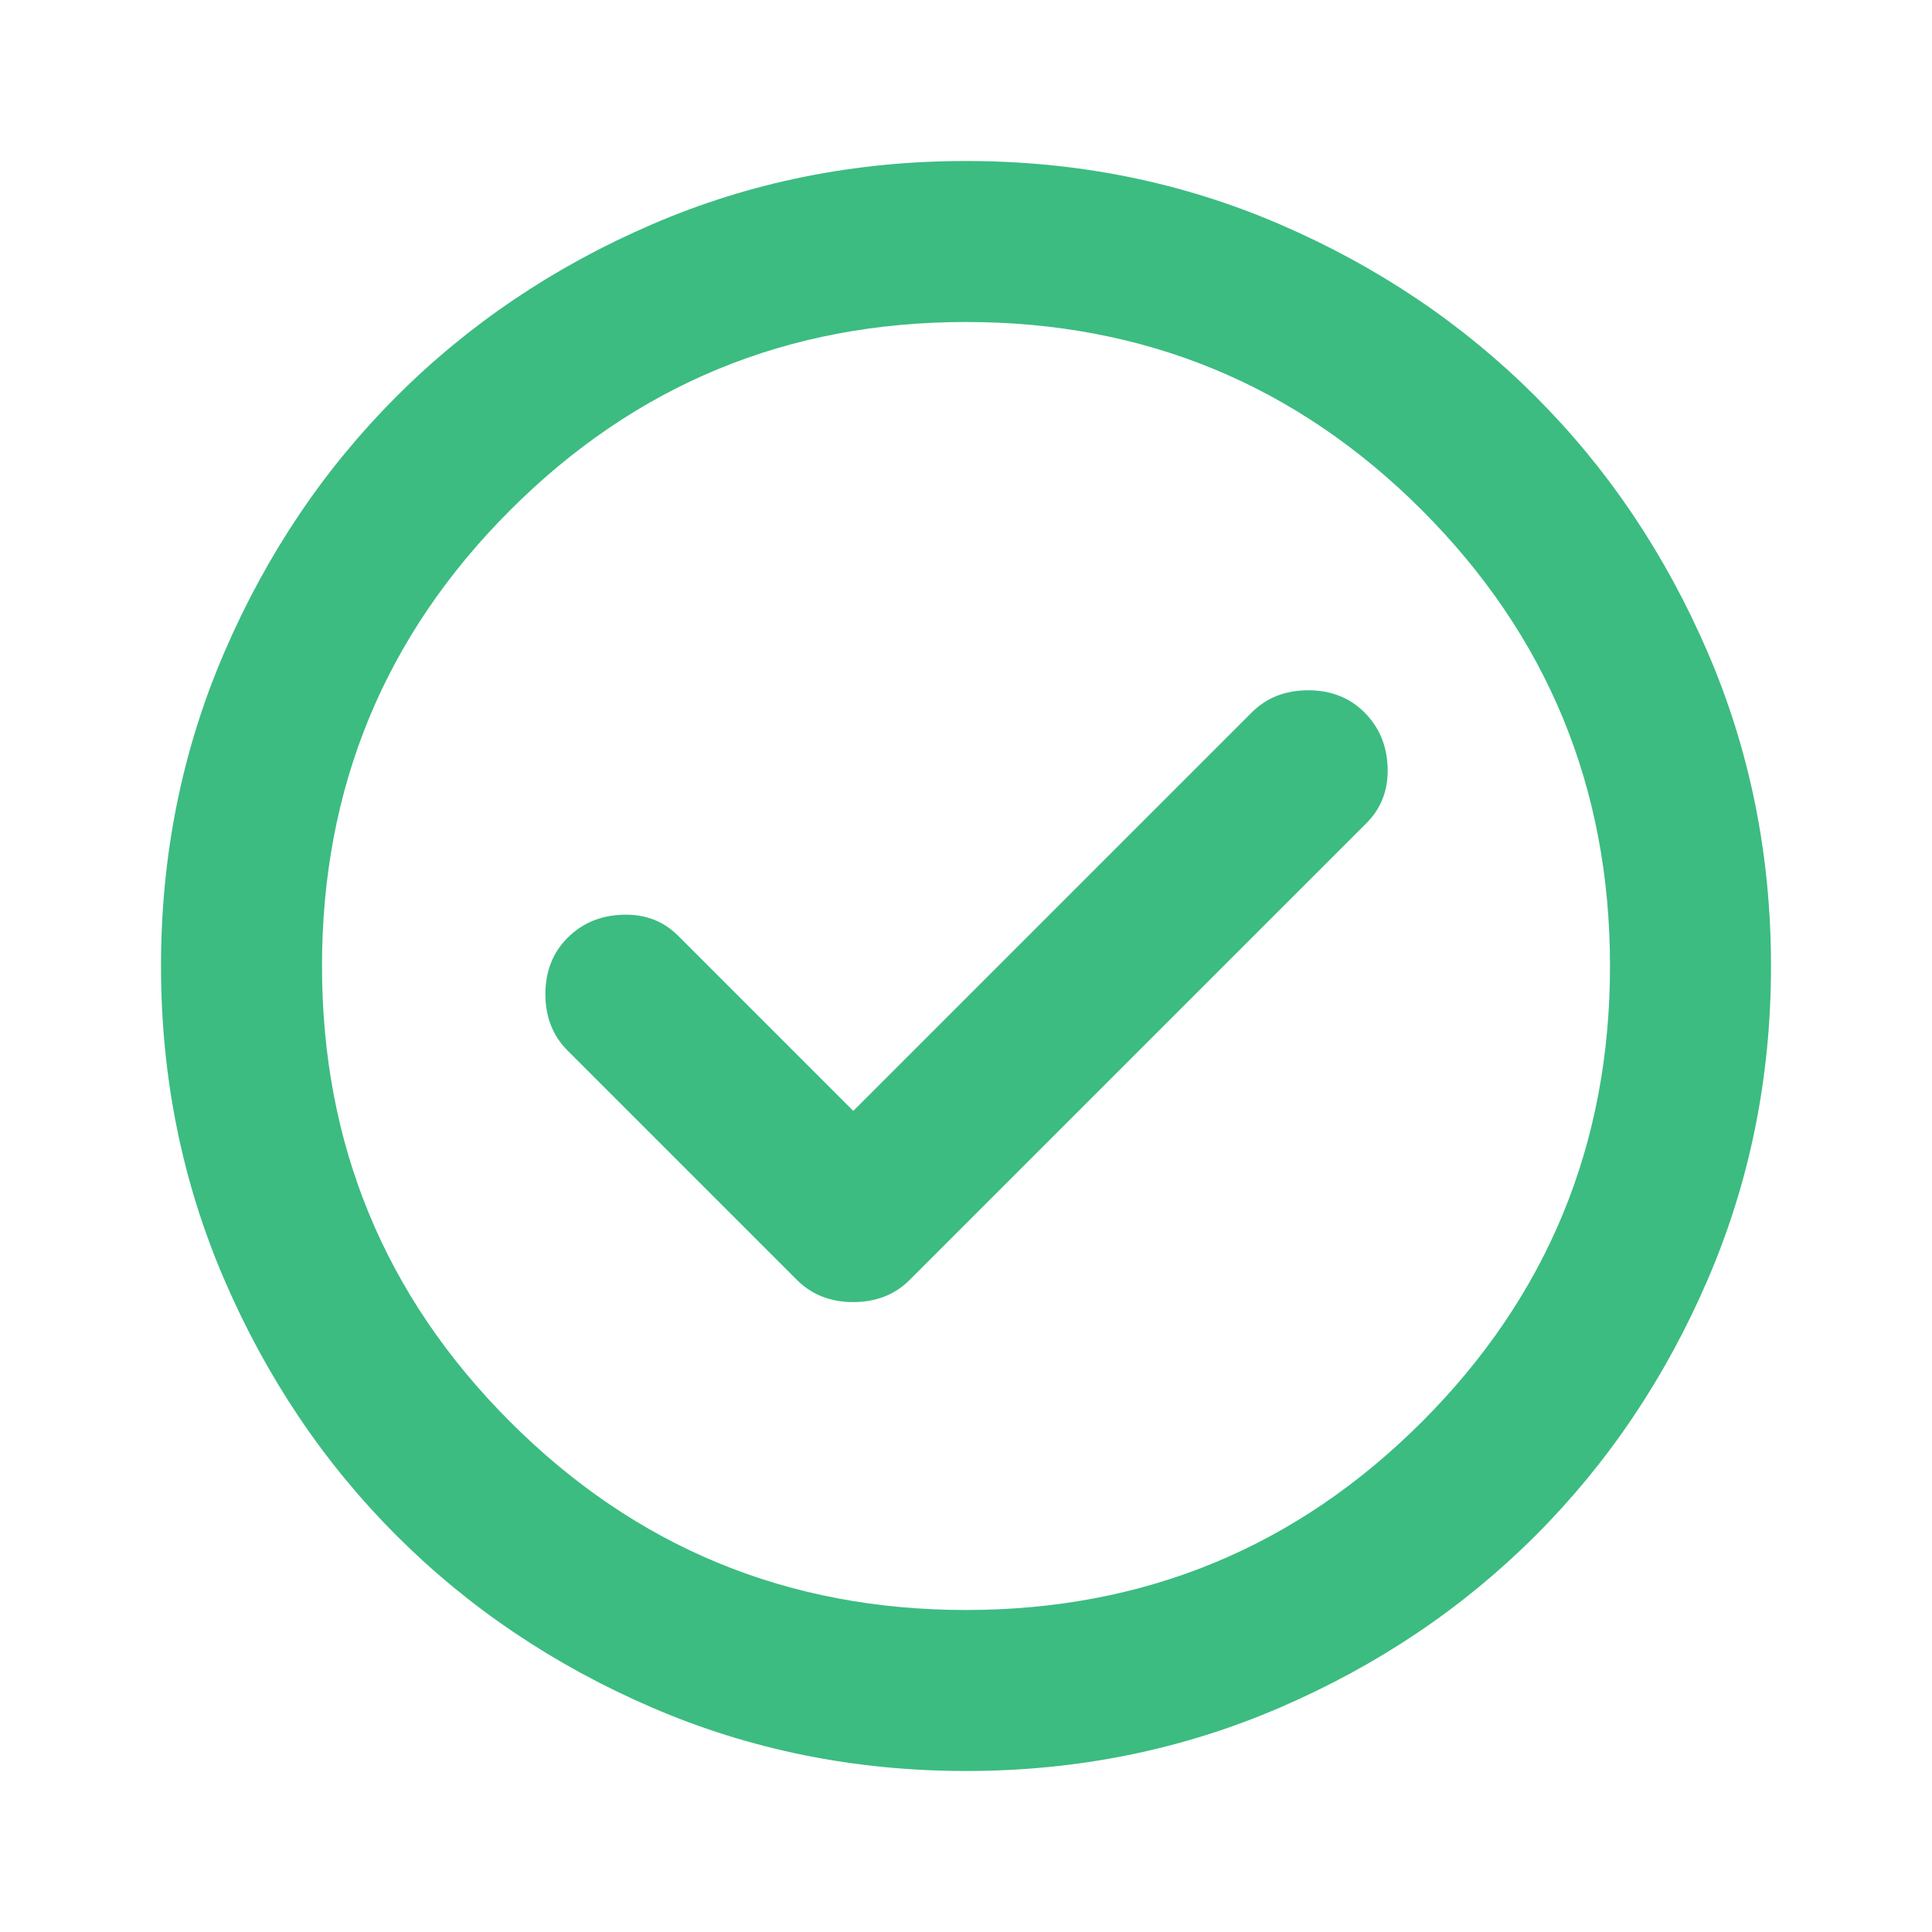
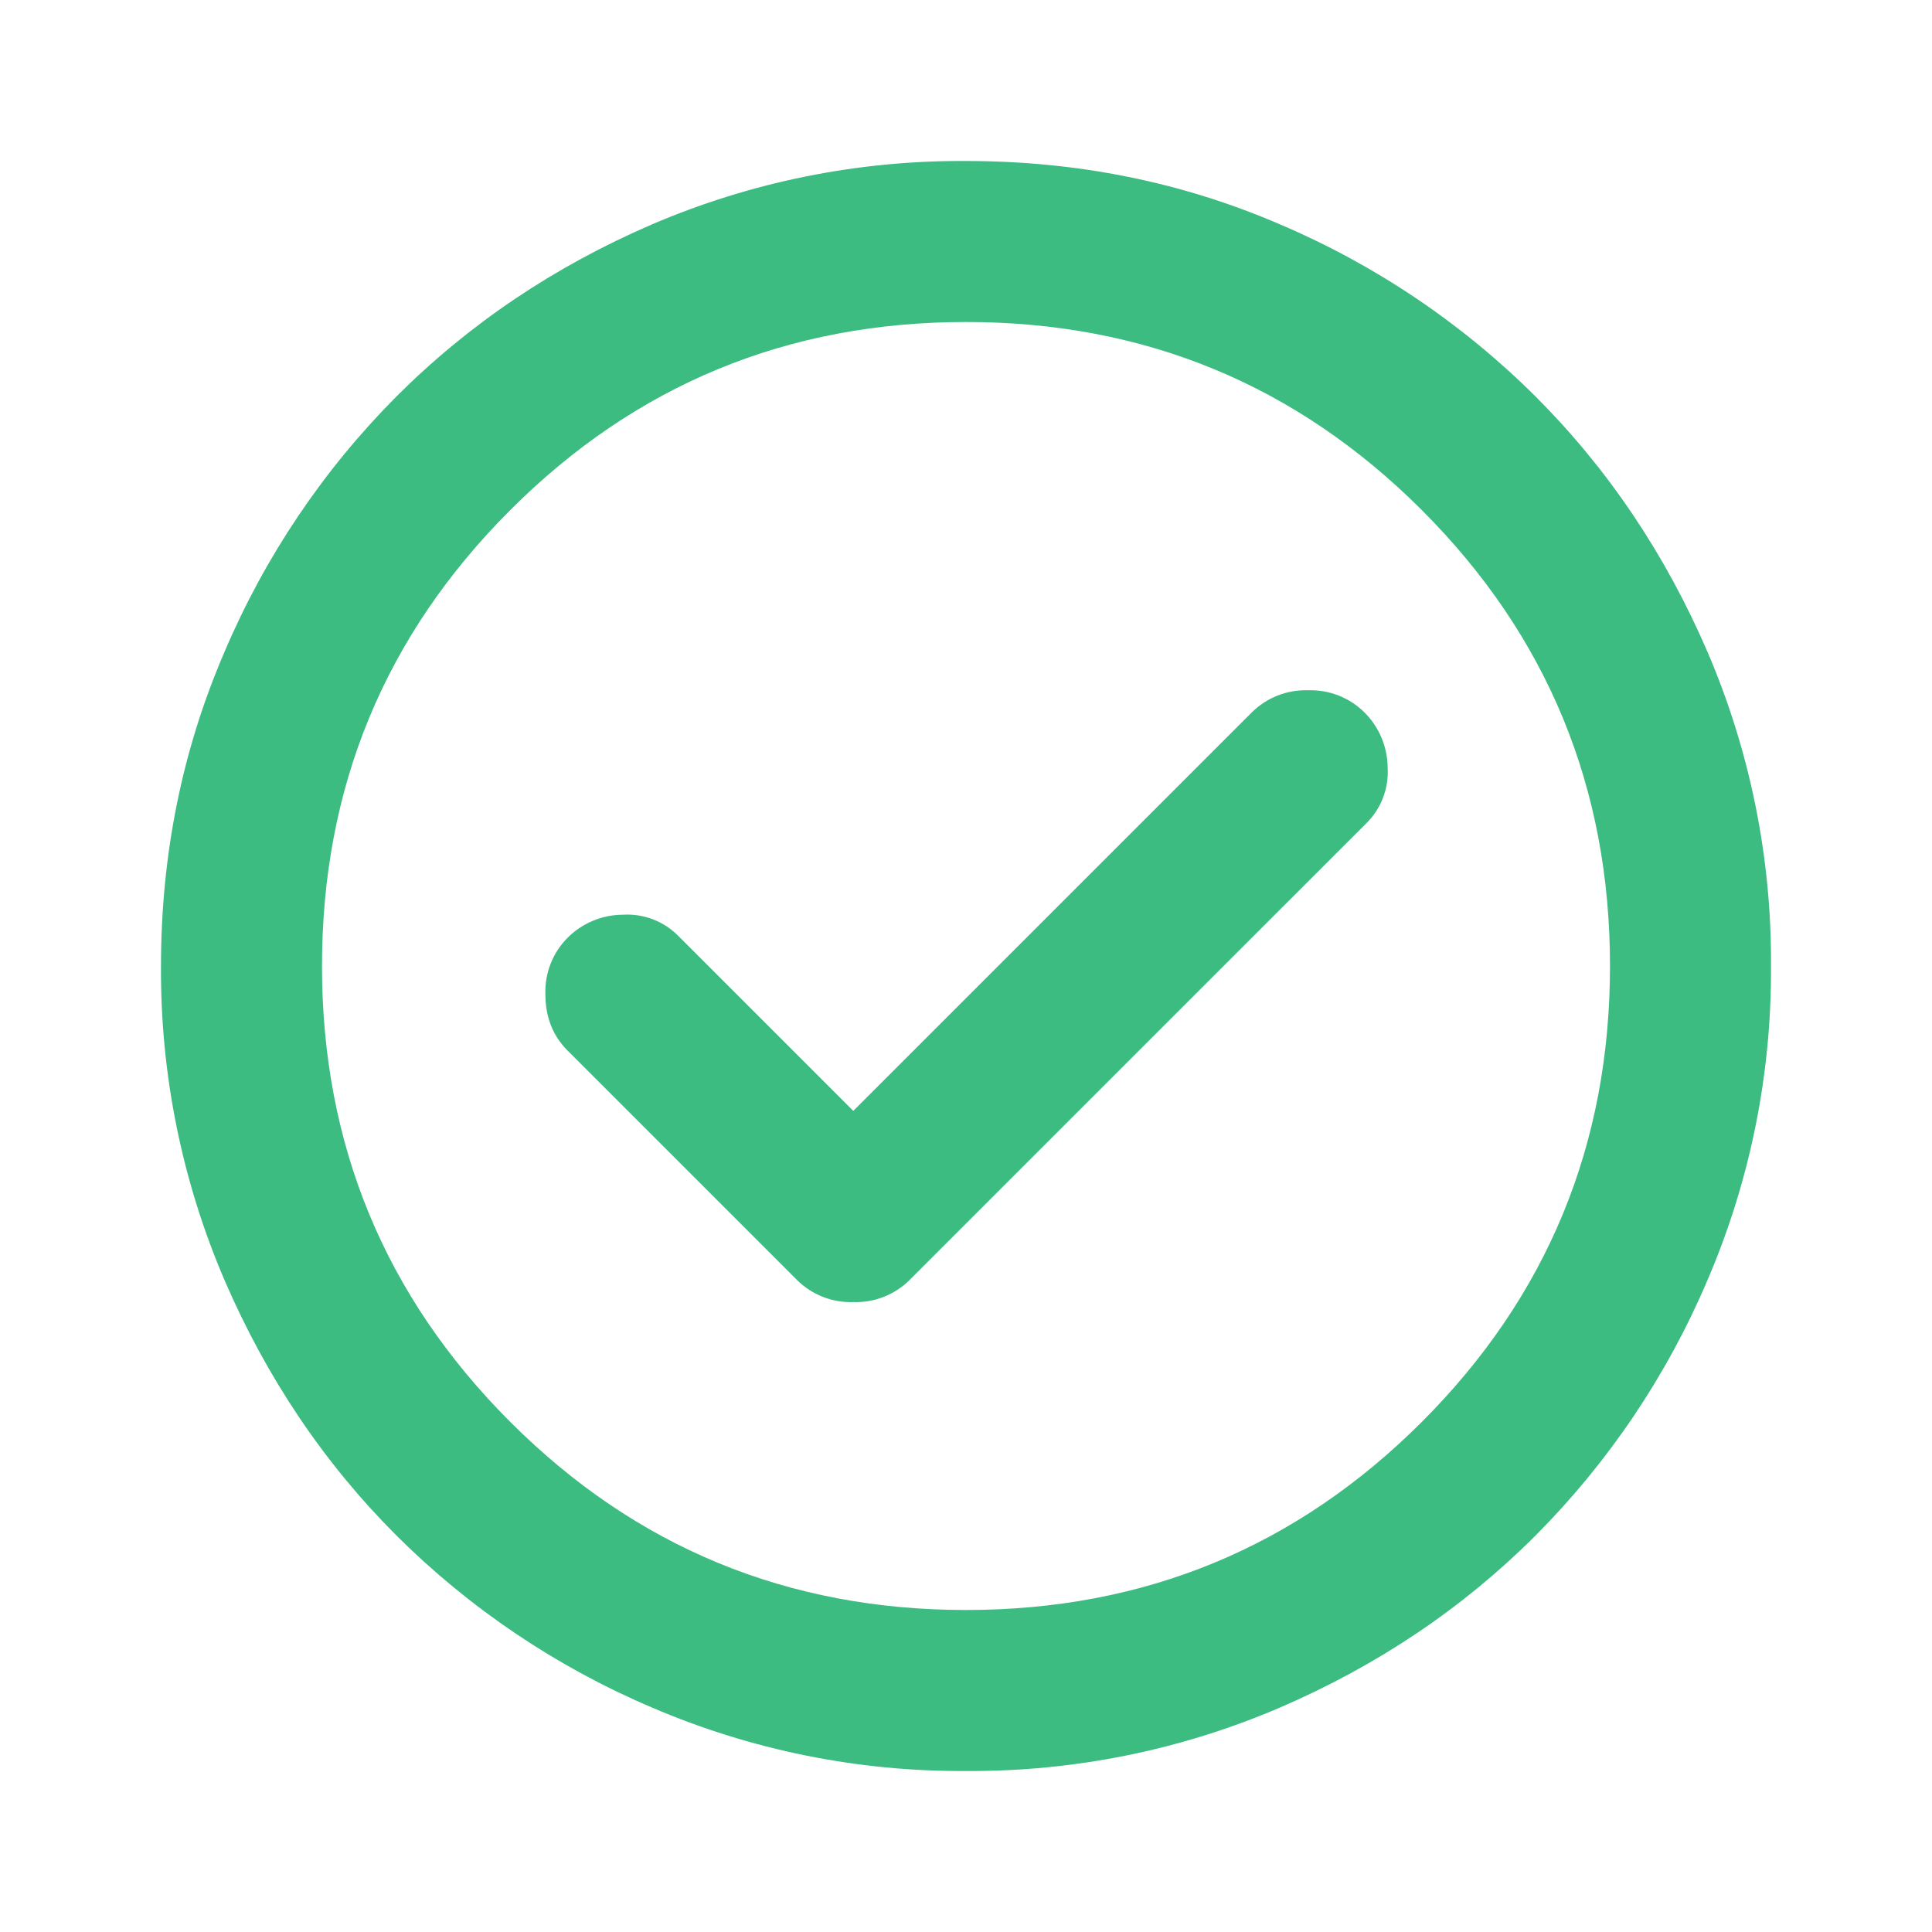
- <svg xmlns="http://www.w3.org/2000/svg" width="24" height="24" viewBox="0 0 24 24" fill="none">
-   <path d="M10.6 13.8L8.425 11.625C8.242 11.442 8.013 11.354 7.738 11.363C7.463 11.371 7.233 11.467 7.05 11.65C6.867 11.833 6.775 12.067 6.775 12.35C6.775 12.633 6.867 12.867 7.05 13.05L9.9 15.9C10.083 16.083 10.317 16.175 10.6 16.175C10.883 16.175 11.117 16.083 11.3 15.9L16.975 10.225C17.158 10.042 17.246 9.812 17.238 9.537C17.229 9.262 17.133 9.033 16.95 8.85C16.767 8.667 16.533 8.575 16.25 8.575C15.967 8.575 15.733 8.667 15.55 8.85L10.6 13.8ZM12 22C10.617 22 9.317 21.737 8.1 21.212C6.883 20.687 5.825 19.975 4.925 19.075C4.025 18.175 3.313 17.117 2.788 15.9C2.263 14.683 2 13.383 2 12C2 10.617 2.263 9.317 2.788 8.1C3.313 6.883 4.025 5.825 4.925 4.925C5.825 4.025 6.883 3.312 8.1 2.787C9.317 2.262 10.617 2 12 2C13.383 2 14.683 2.262 15.9 2.787C17.117 3.312 18.175 4.025 19.075 4.925C19.975 5.825 20.687 6.883 21.212 8.1C21.737 9.317 22 10.617 22 12C22 13.383 21.737 14.683 21.212 15.9C20.687 17.117 19.975 18.175 19.075 19.075C18.175 19.975 17.117 20.687 15.9 21.212C14.683 21.737 13.383 22 12 22ZM12 20C14.217 20 16.104 19.221 17.663 17.663C19.221 16.104 20 14.217 20 12C20 9.783 19.221 7.896 17.663 6.337C16.104 4.779 14.217 4 12 4C9.783 4 7.896 4.779 6.338 6.337C4.779 7.896 4 9.783 4 12C4 14.217 4.779 16.104 6.338 17.663C7.896 19.221 9.783 20 12 20Z" fill="#3CBC81" />
+ <svg xmlns="http://www.w3.org/2000/svg" width="24" height="24" fill="none">
+   <path d="m10.6 13.8-2.175-2.175a.89.89 0 0 0-.687-.262.976.976 0 0 0-.688.287.948.948 0 0 0-.275.7c0 .283.092.517.275.7L9.9 15.9a.948.948 0 0 0 .7.275.948.948 0 0 0 .7-.275l5.675-5.675a.894.894 0 0 0 .263-.688.979.979 0 0 0-.288-.687.948.948 0 0 0-.7-.275.948.948 0 0 0-.7.275L10.6 13.8ZM12 22a9.733 9.733 0 0 1-3.9-.788 10.092 10.092 0 0 1-3.175-2.137c-.9-.9-1.612-1.958-2.137-3.175A9.733 9.733 0 0 1 2 12c0-1.383.263-2.683.788-3.9a10.092 10.092 0 0 1 2.137-3.175c.9-.9 1.958-1.613 3.175-2.138A9.743 9.743 0 0 1 12 2c1.383 0 2.683.262 3.9.787a10.105 10.105 0 0 1 3.175 2.138c.9.9 1.612 1.958 2.137 3.175A9.733 9.733 0 0 1 22 12a9.733 9.733 0 0 1-.788 3.9 10.092 10.092 0 0 1-2.137 3.175c-.9.9-1.958 1.612-3.175 2.137A9.733 9.733 0 0 1 12 22Zm0-2c2.217 0 4.104-.779 5.663-2.337C19.221 16.104 20 14.217 20 12s-.779-4.104-2.337-5.663C16.104 4.779 14.217 4 12 4s-4.104.779-5.662 2.337C4.779 7.896 4 9.783 4 12s.78 4.104 2.338 5.663C7.896 19.221 9.783 20 12 20Z" fill="#3CBC81" />
</svg>
